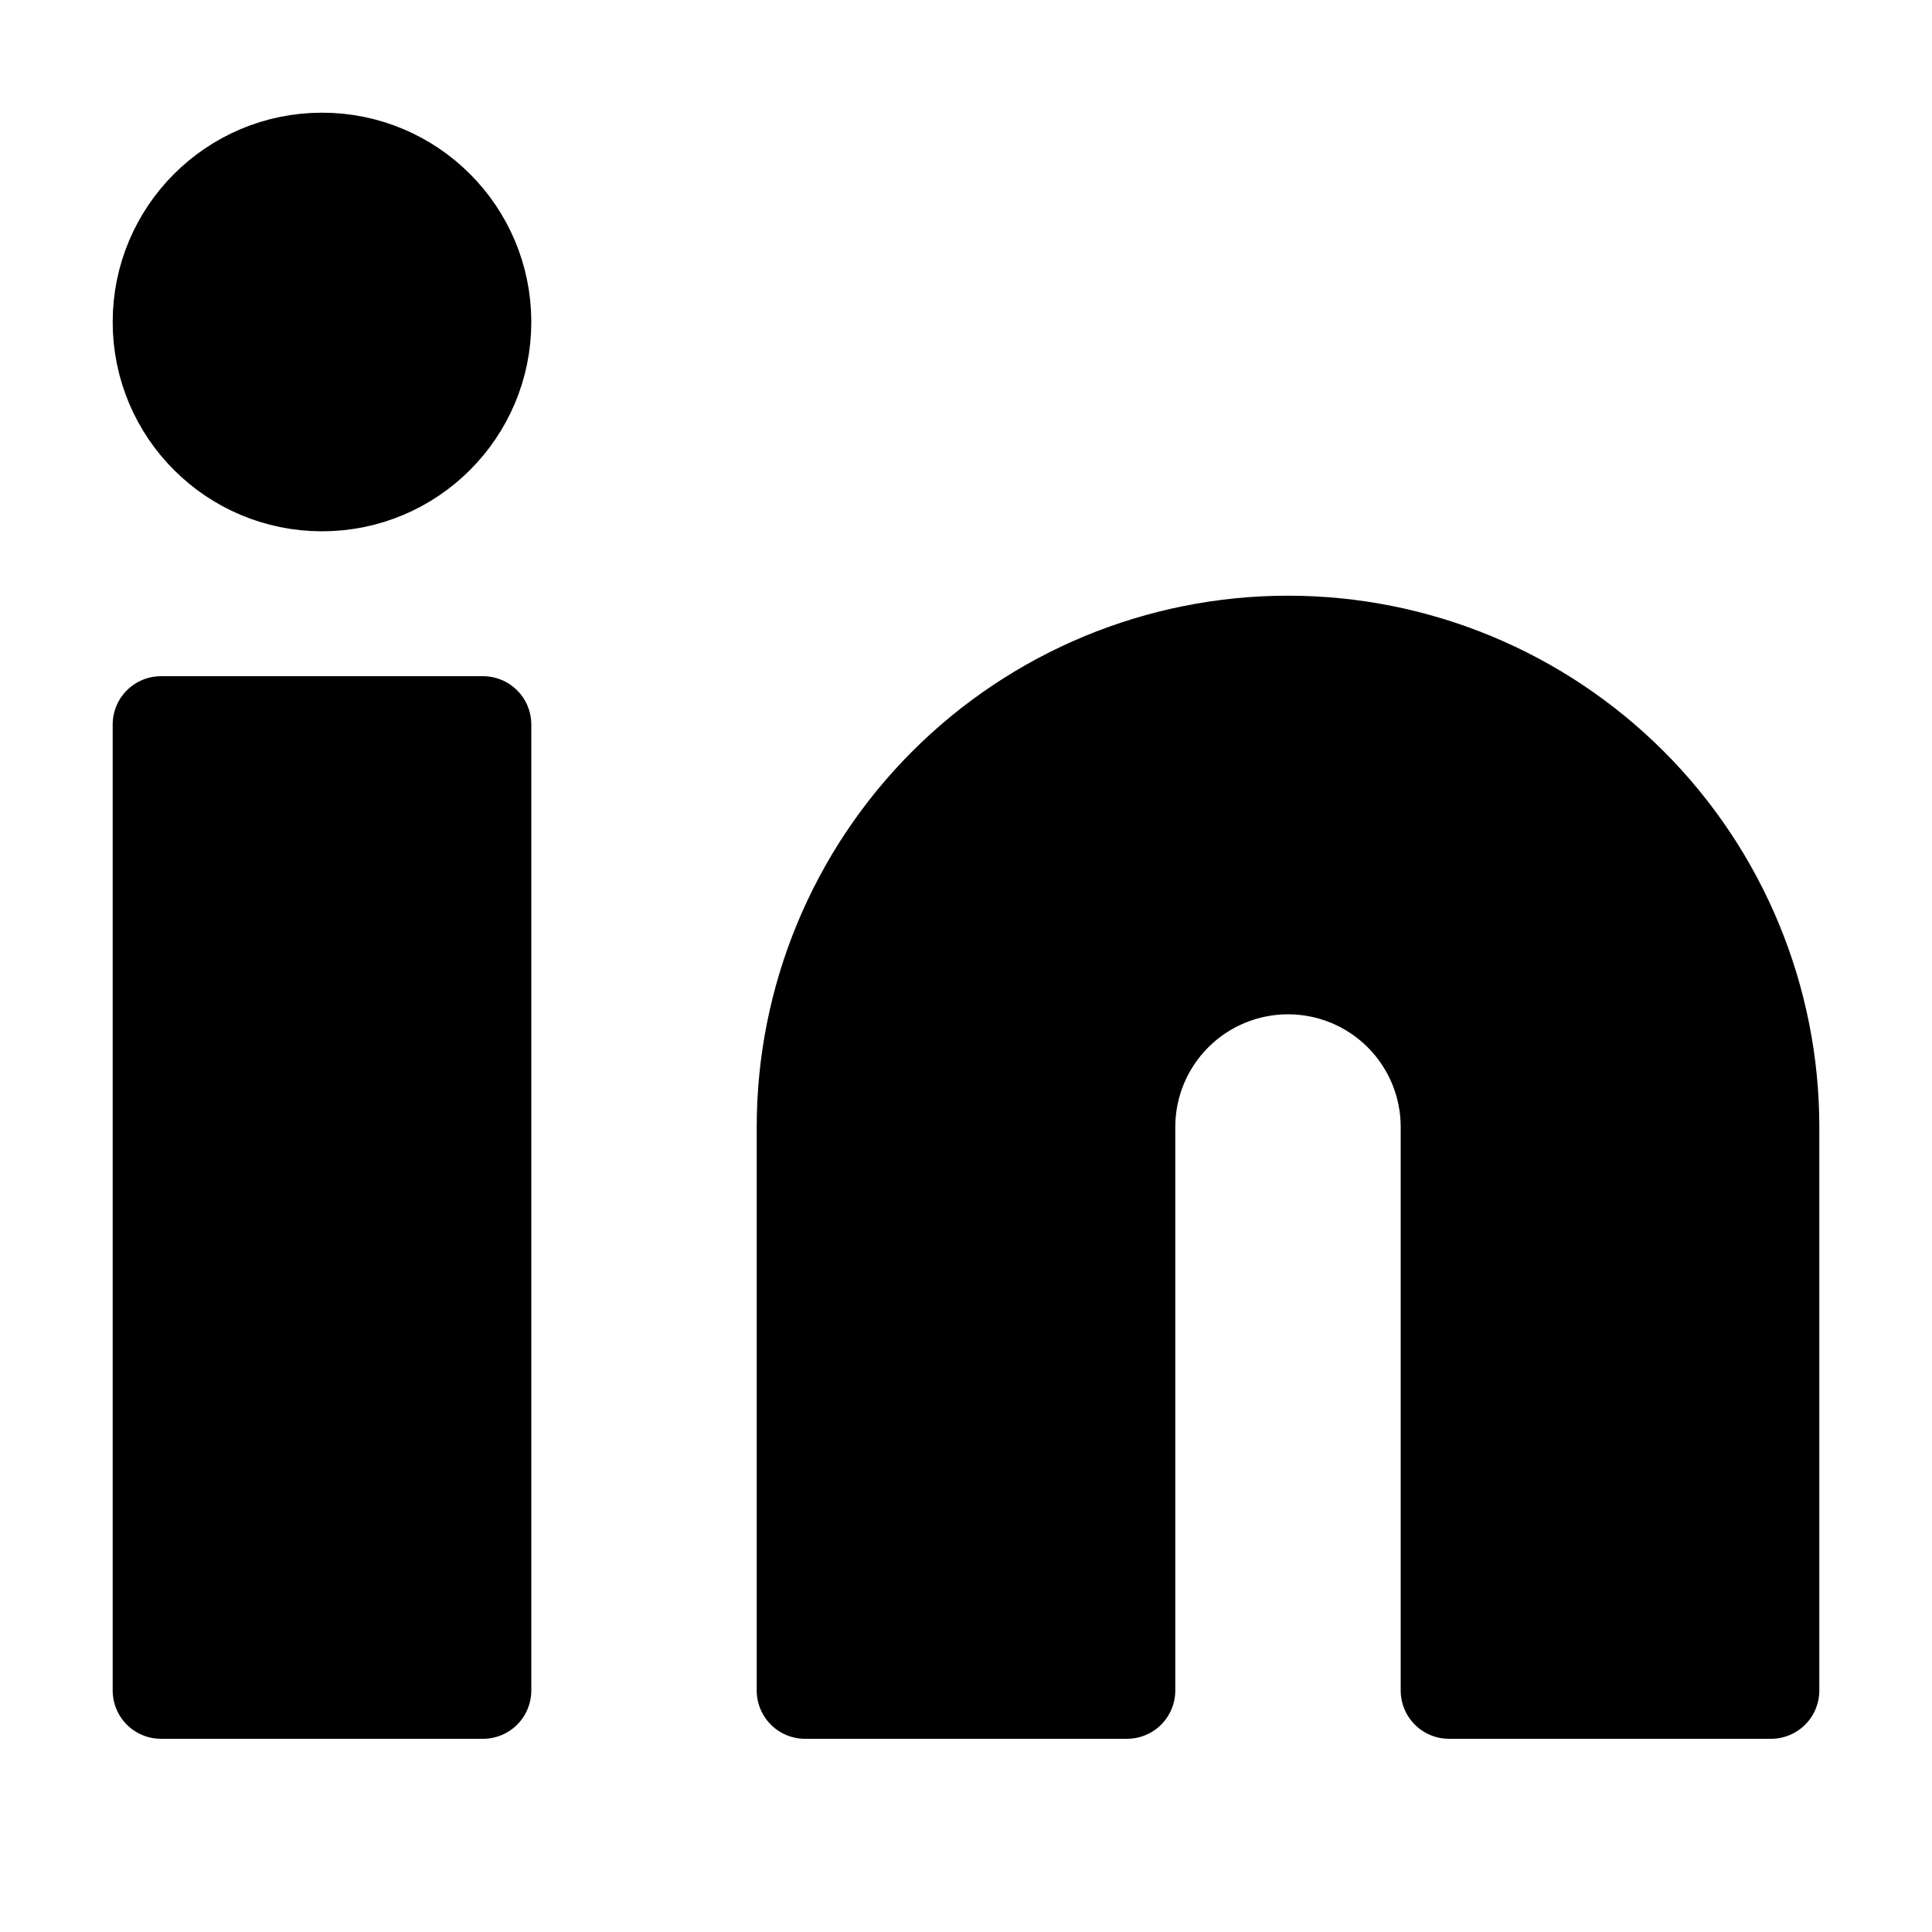
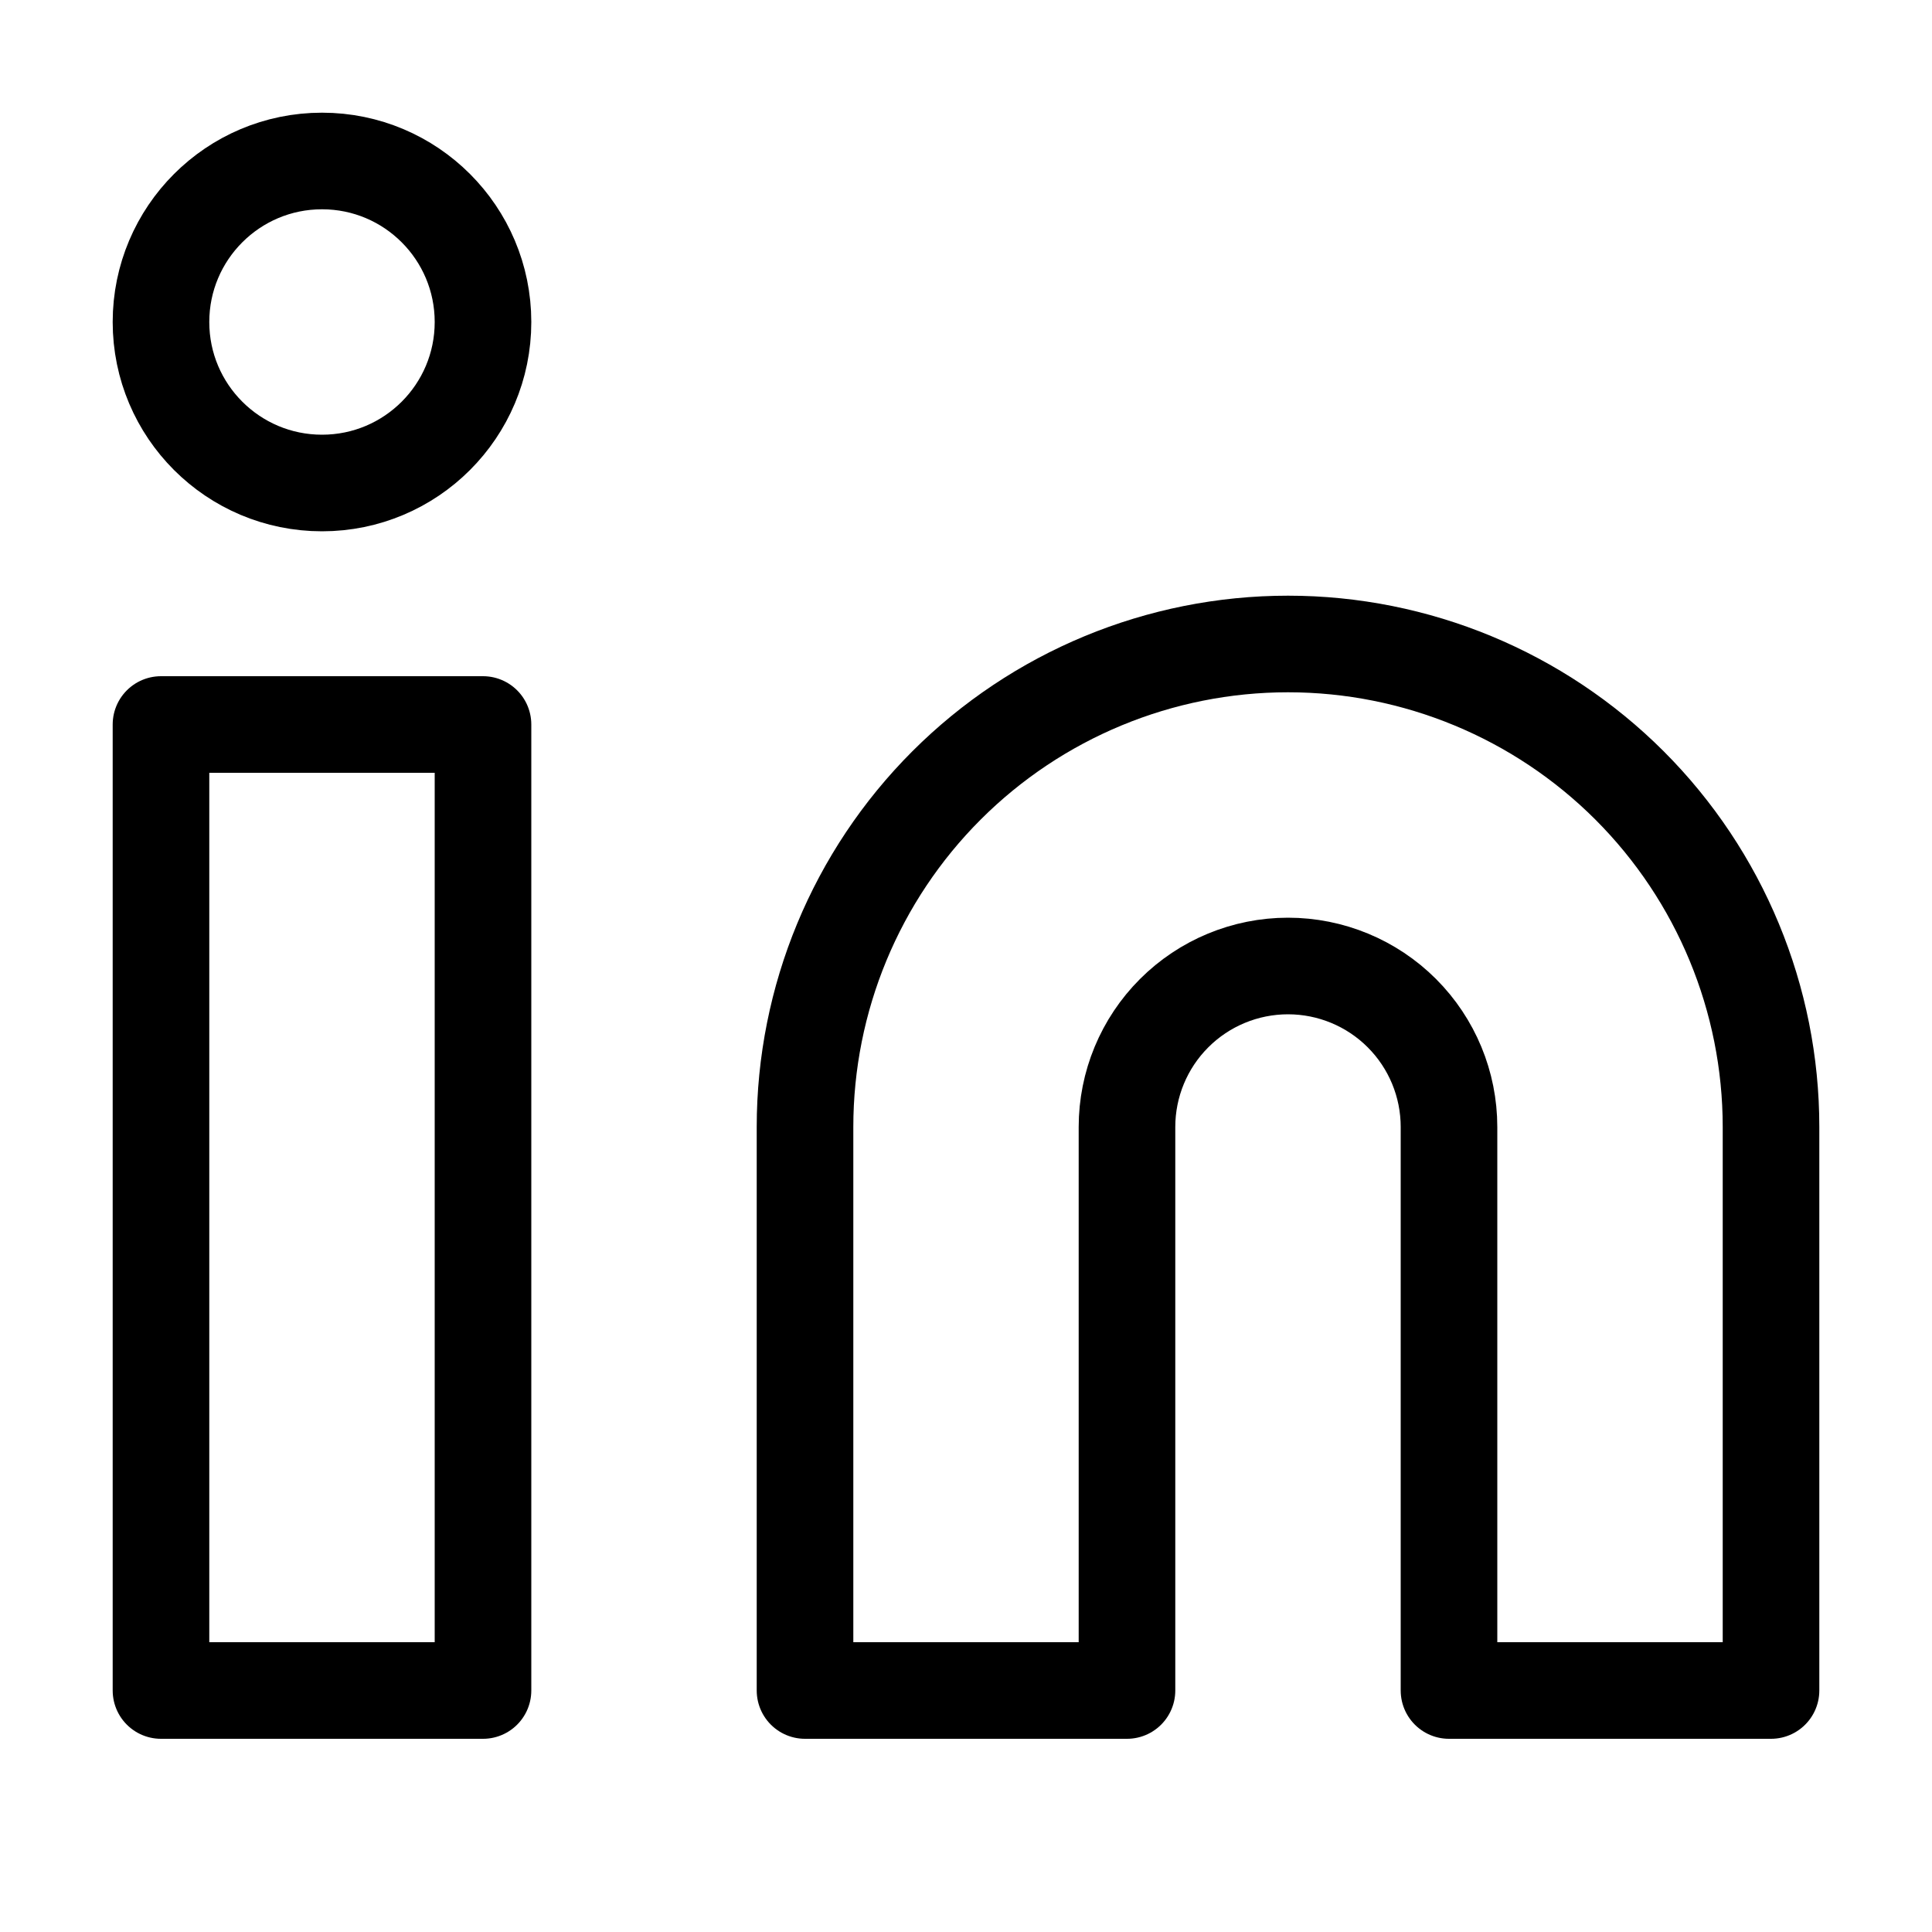
- <svg xmlns="http://www.w3.org/2000/svg" width="40" height="40" viewBox="0 0 40 40" fill="currentColor" stroke="currentColor">
+ <svg xmlns="http://www.w3.org/2000/svg" width="40" height="40" viewBox="0 0 40 40" fill="none" stroke="currentColor">
  <path d="M26.667 13.333C29.319 13.333 31.862 14.387 33.738 16.262C35.613 18.138 36.667 20.681 36.667 23.333V35H30V23.333C30 22.449 29.649 21.601 29.024 20.976C28.399 20.351 27.551 20 26.667 20C25.783 20 24.935 20.351 24.31 20.976C23.684 21.601 23.333 22.449 23.333 23.333V35H16.667V23.333C16.667 20.681 17.72 18.138 19.596 16.262C21.471 14.387 24.015 13.333 26.667 13.333Z" stroke="currentColor" stroke-width="2" stroke-linecap="round" stroke-linejoin="round" />
  <path d="M10 15H3.333V35H10V15Z" stroke="currentColor" stroke-width="2" stroke-linecap="round" stroke-linejoin="round" />
  <path d="M6.667 10C8.508 10 10 8.508 10 6.667C10 4.826 8.508 3.333 6.667 3.333C4.826 3.333 3.333 4.826 3.333 6.667C3.333 8.508 4.826 10 6.667 10Z" stroke="currentColor" stroke-width="2" stroke-linecap="round" stroke-linejoin="round" />
</svg>
